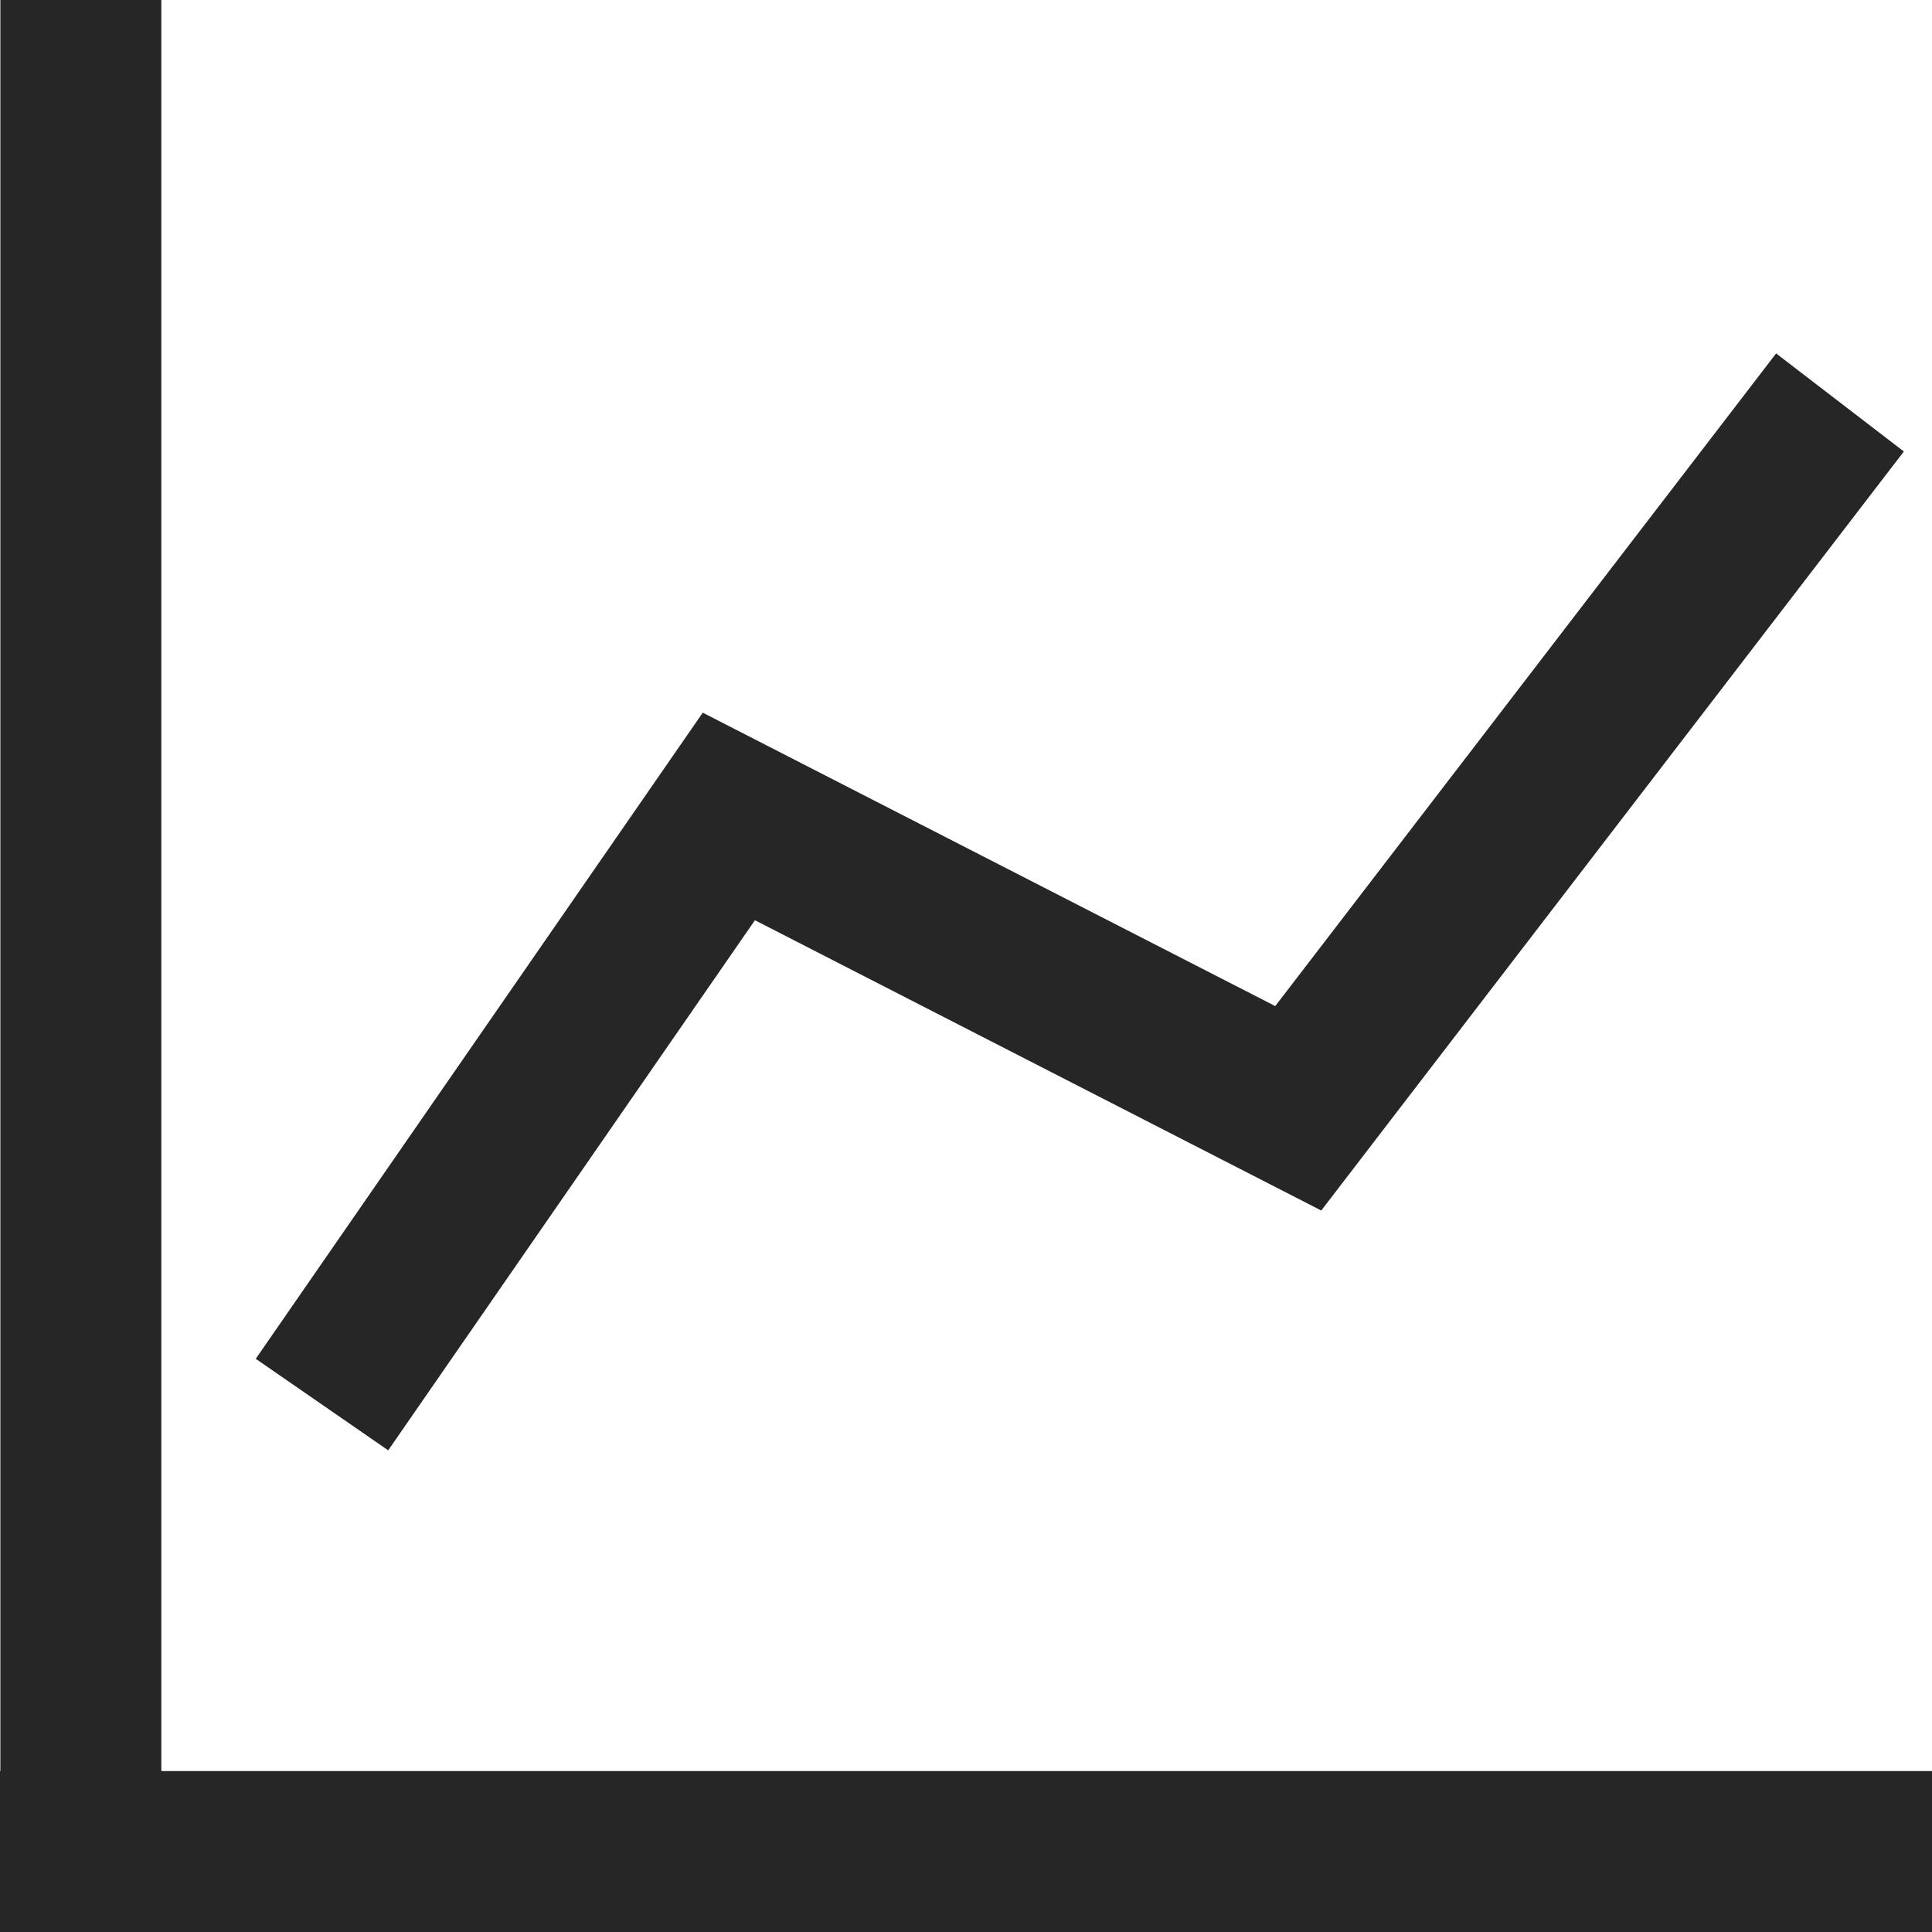
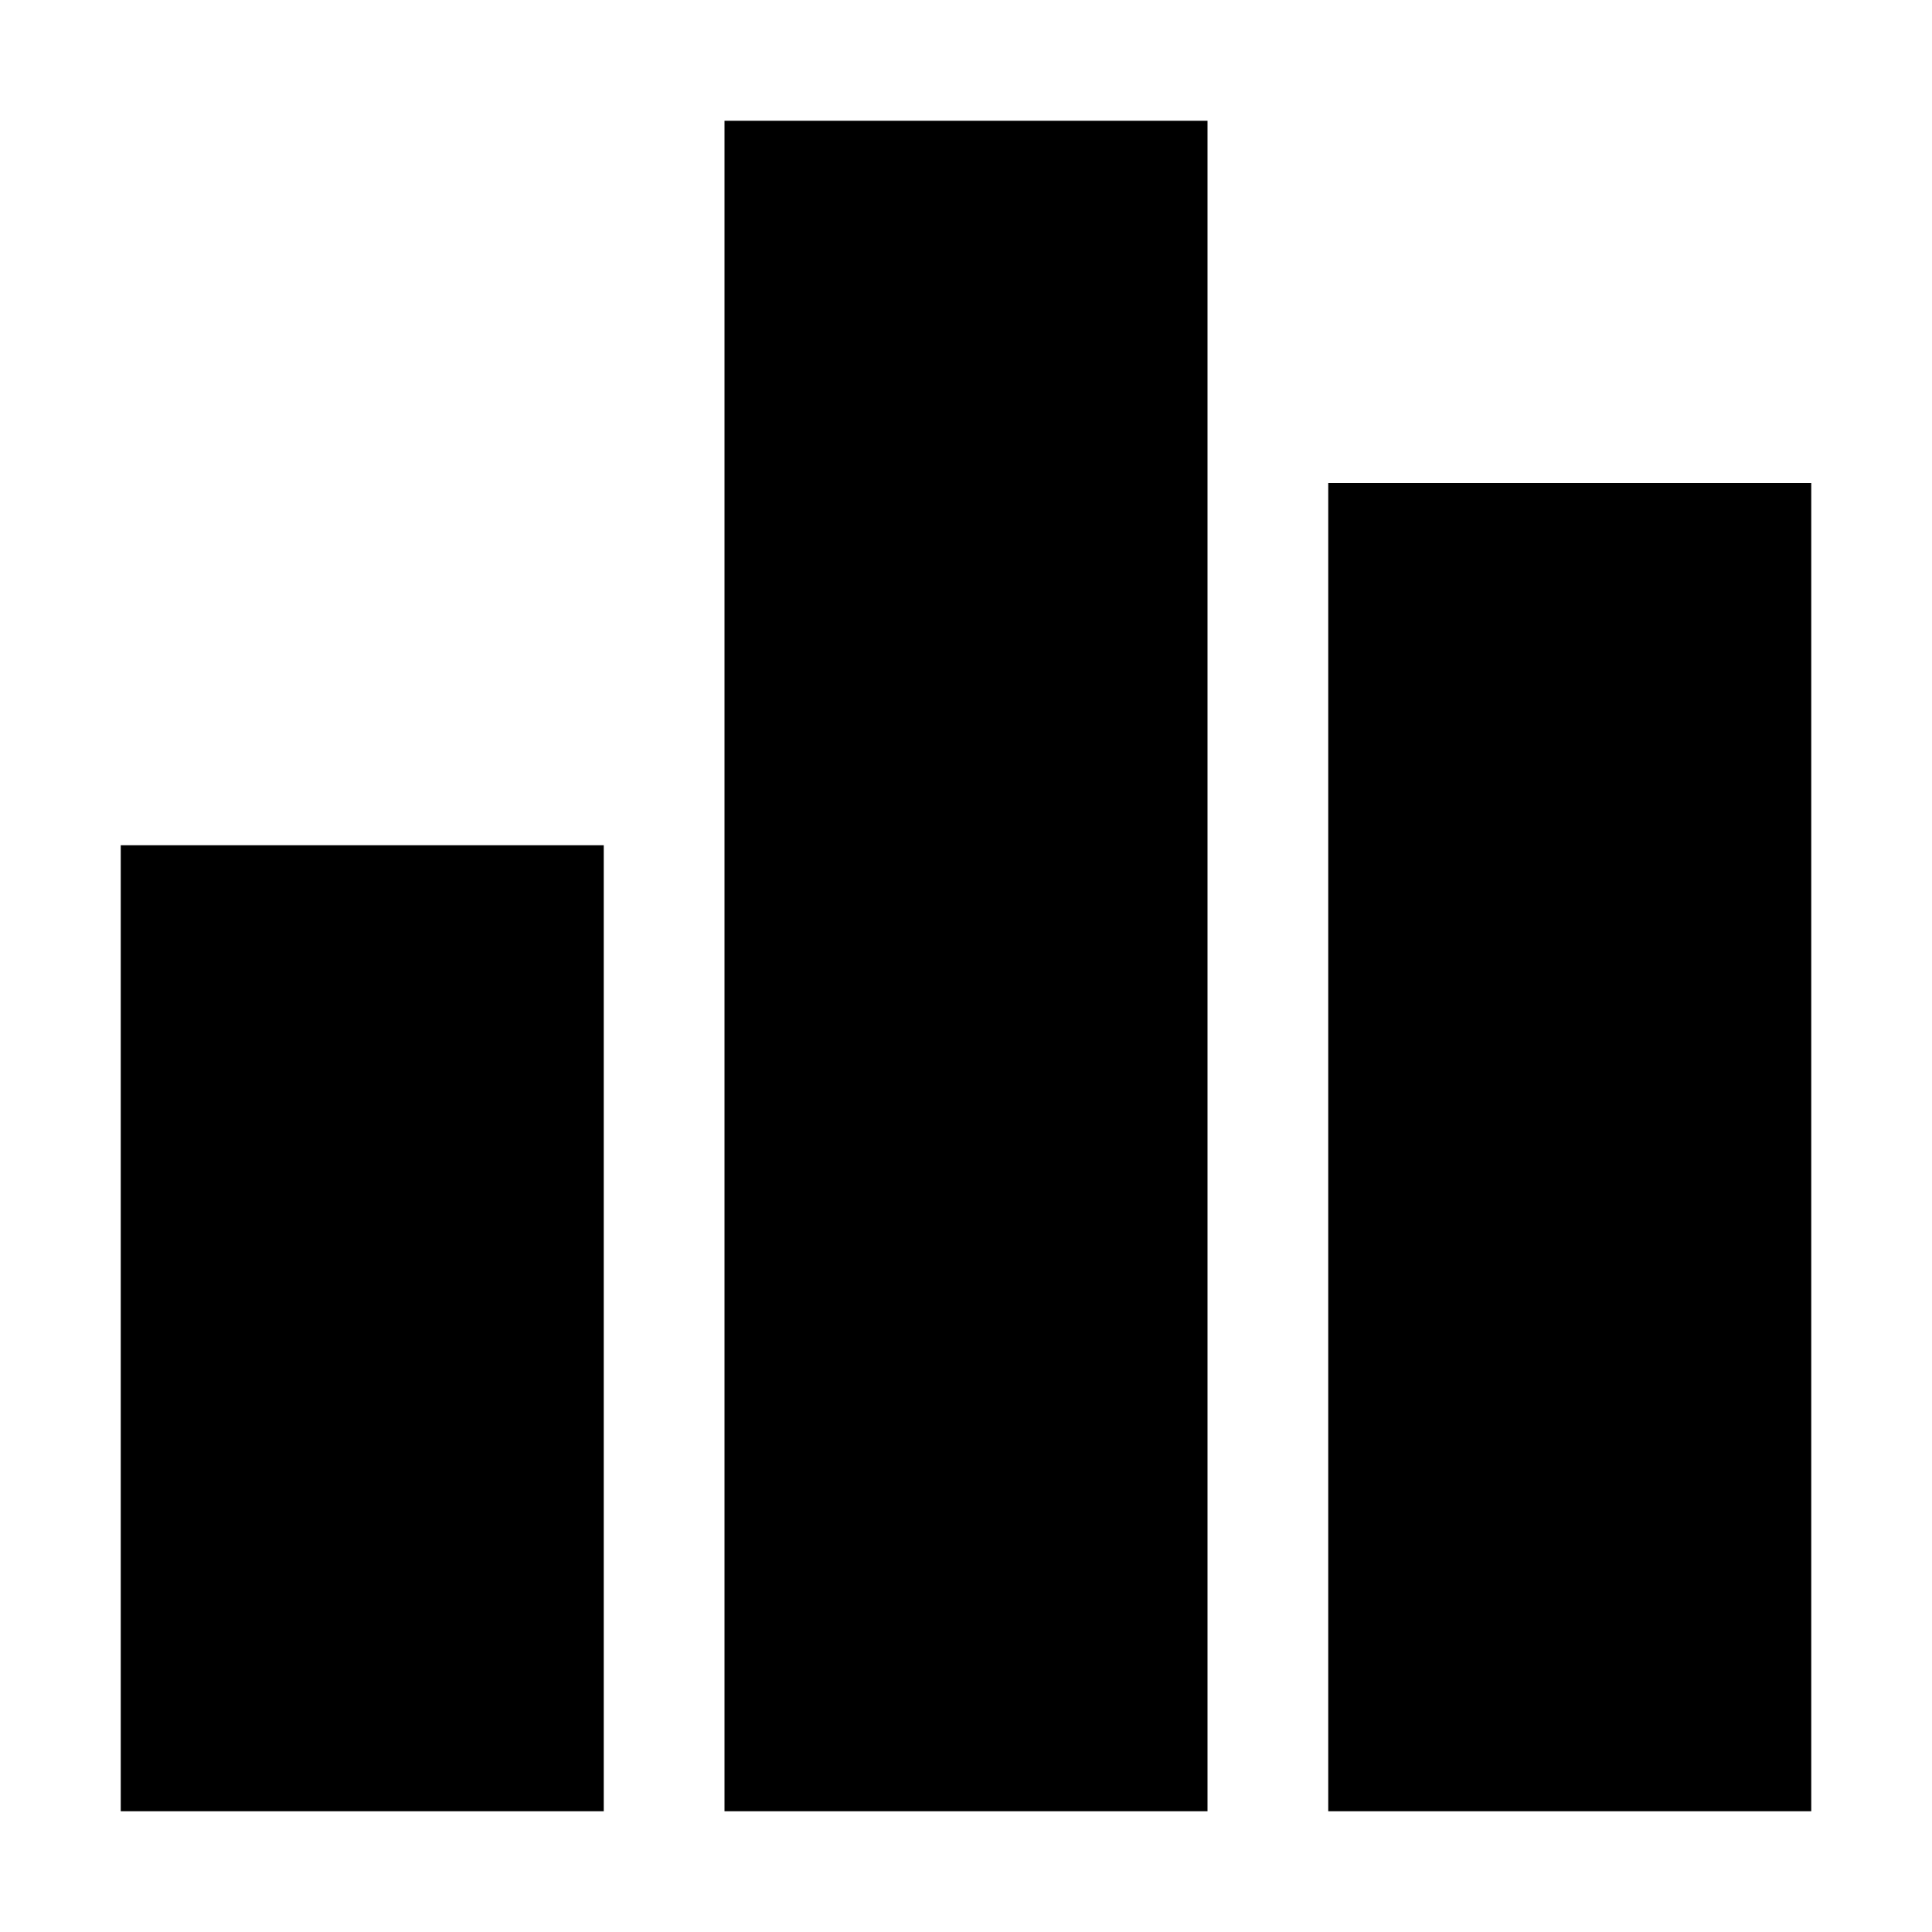
- <svg xmlns="http://www.w3.org/2000/svg" t="1654069030840" class="icon" viewBox="0 0 1024 1024" version="1.1" p-id="3834" width="200" height="200">
+ <svg xmlns="http://www.w3.org/2000/svg" t="1654090062978" class="icon" viewBox="0 0 1024 1024" version="1.1" p-id="5986" width="200" height="200">
  <defs>
    <style type="text/css">@font-face { font-family: feedback-iconfont; src: url("//at.alicdn.com/t/font_1031158_u69w8yhxdu.woff2?t=1630033759944") format("woff2"), url("//at.alicdn.com/t/font_1031158_u69w8yhxdu.woff?t=1630033759944") format("woff"), url("//at.alicdn.com/t/font_1031158_u69w8yhxdu.ttf?t=1630033759944") format("truetype"); }
</style>
  </defs>
-   <path d="M85.504 938.688H1024V1024H0v-85.312h0.192V0h85.312v938.688z m120.256-169.984l-70.208-48.512L372.48 377.728l303.424 155.52 265.472-345.92 67.712 51.968-308.8 402.304-300.16-153.856-194.368 280.96z" fill="#262626" p-id="3835" />
+   <path d="M64 448h256v512H64V448z m640-192h256v704H704V256zM384 64h256v896H384V64z" fill="" p-id="5987" />
</svg>
